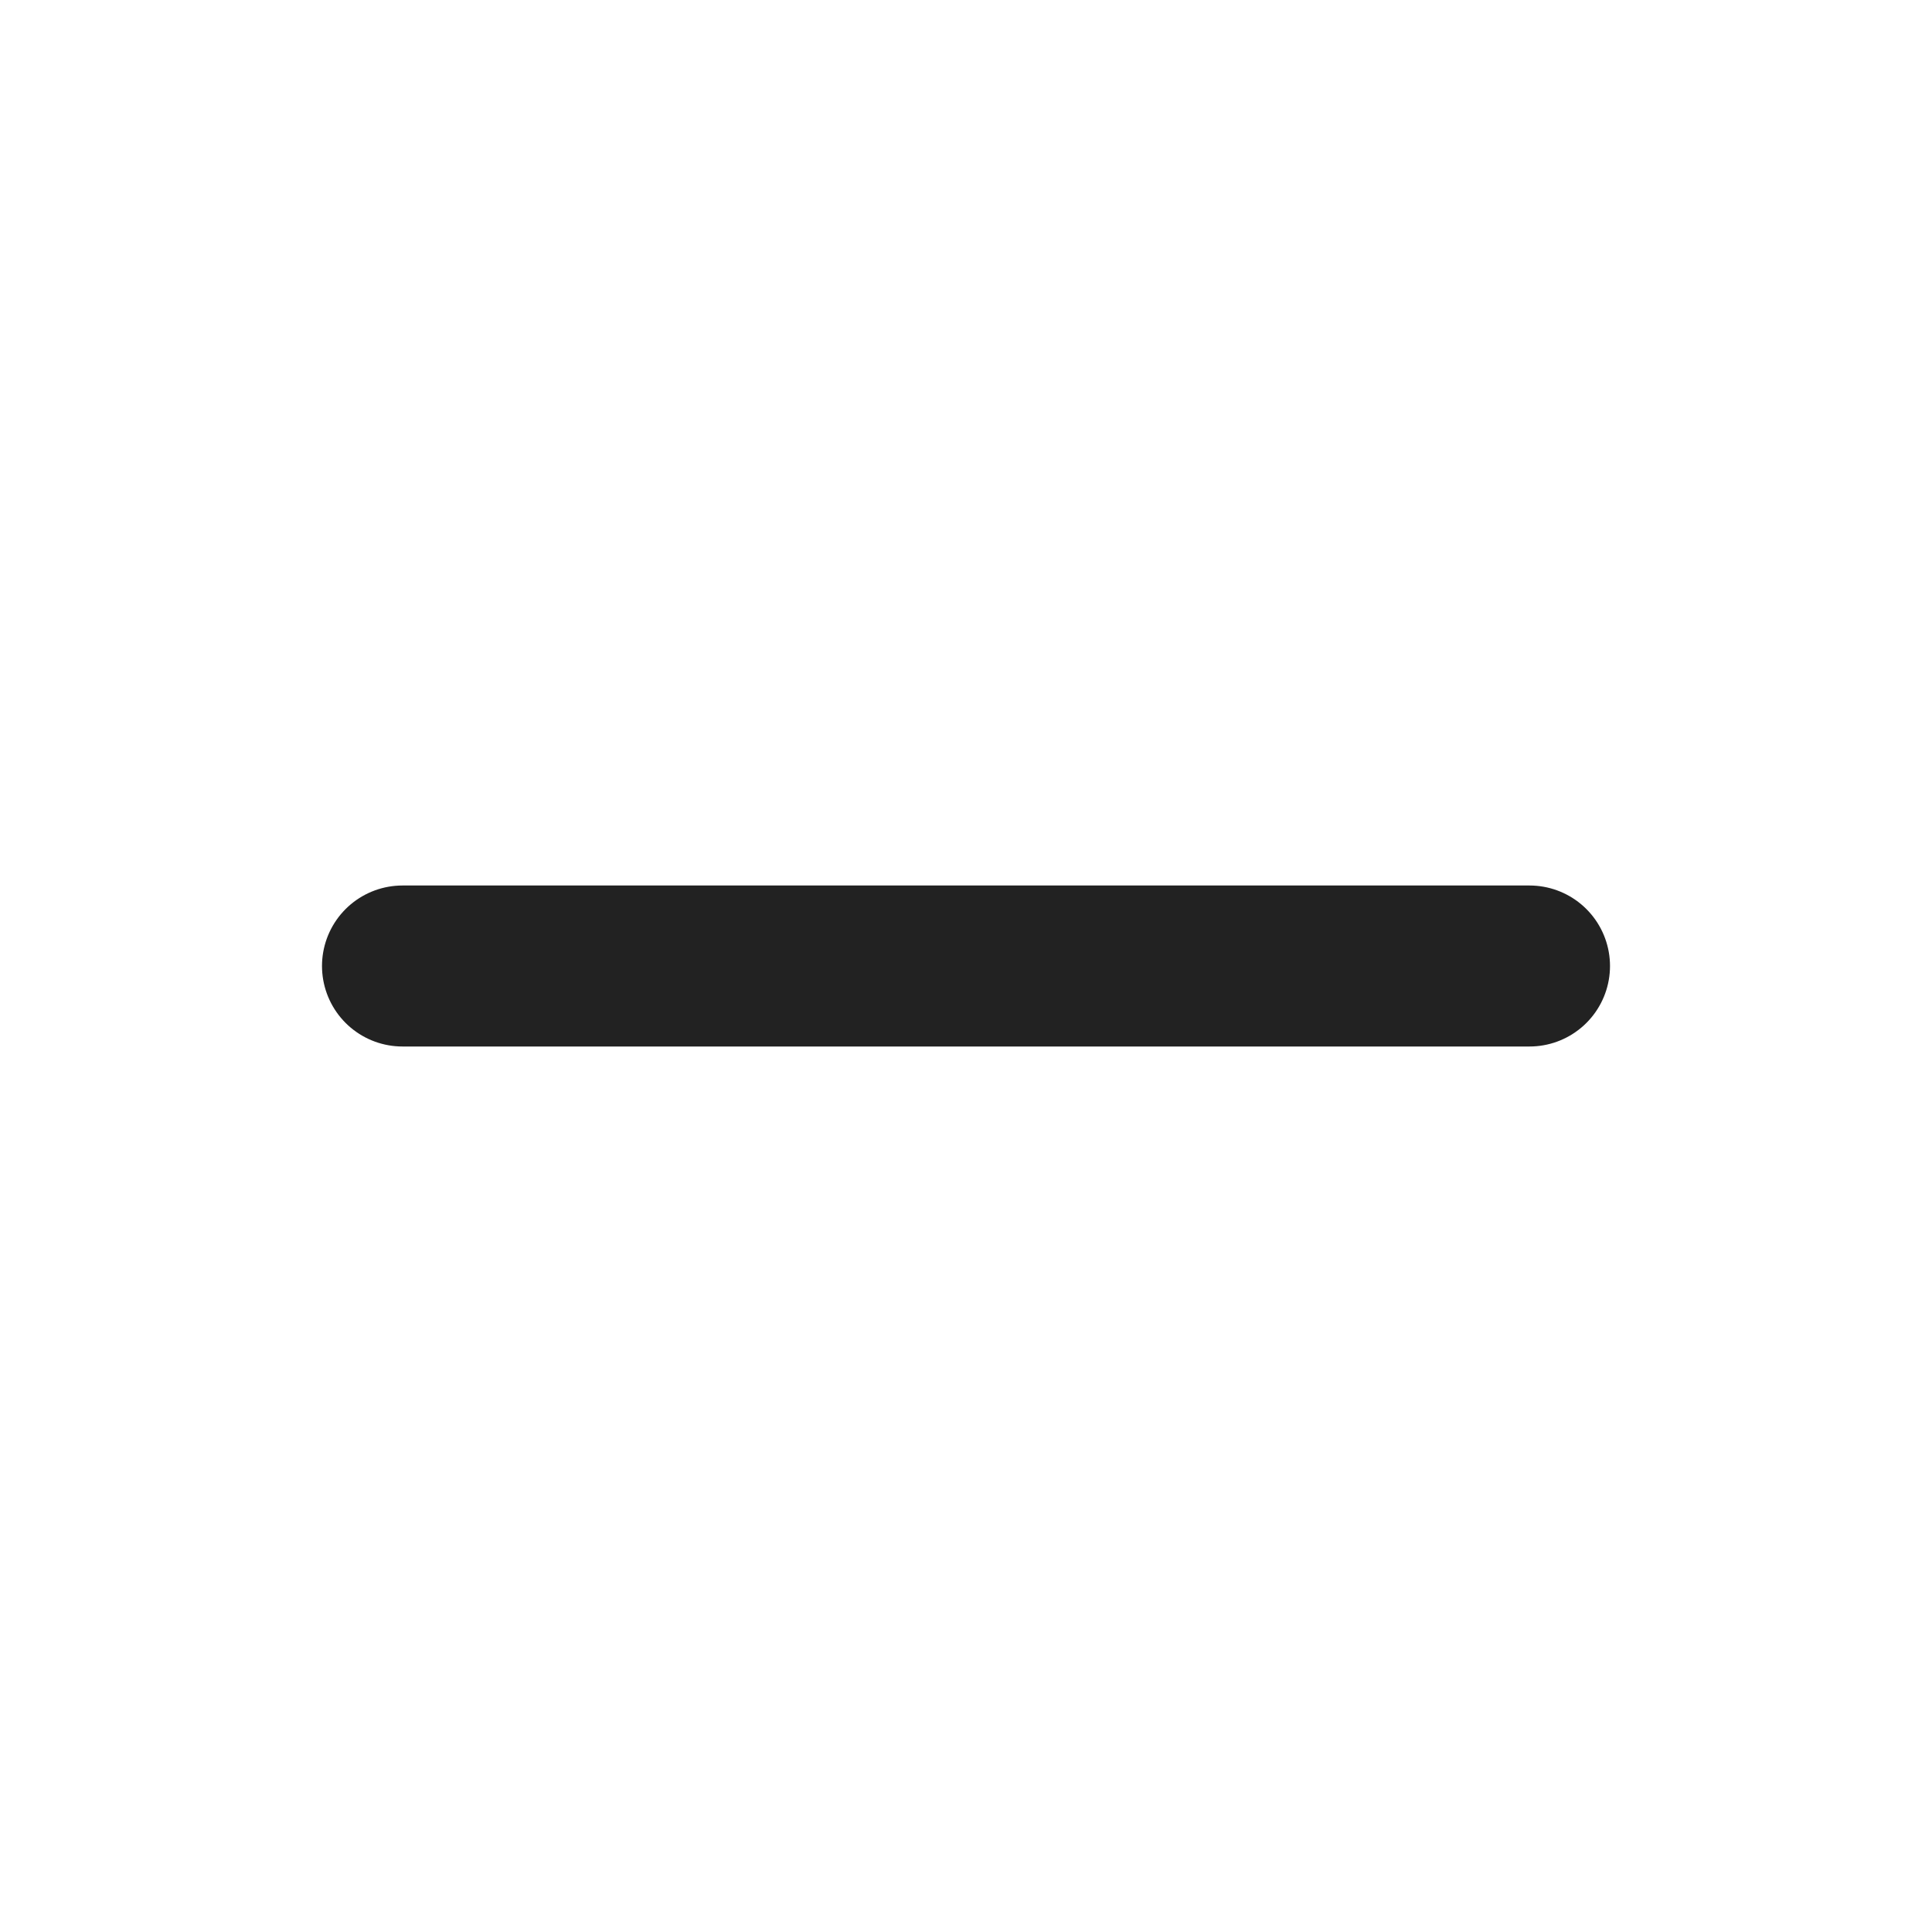
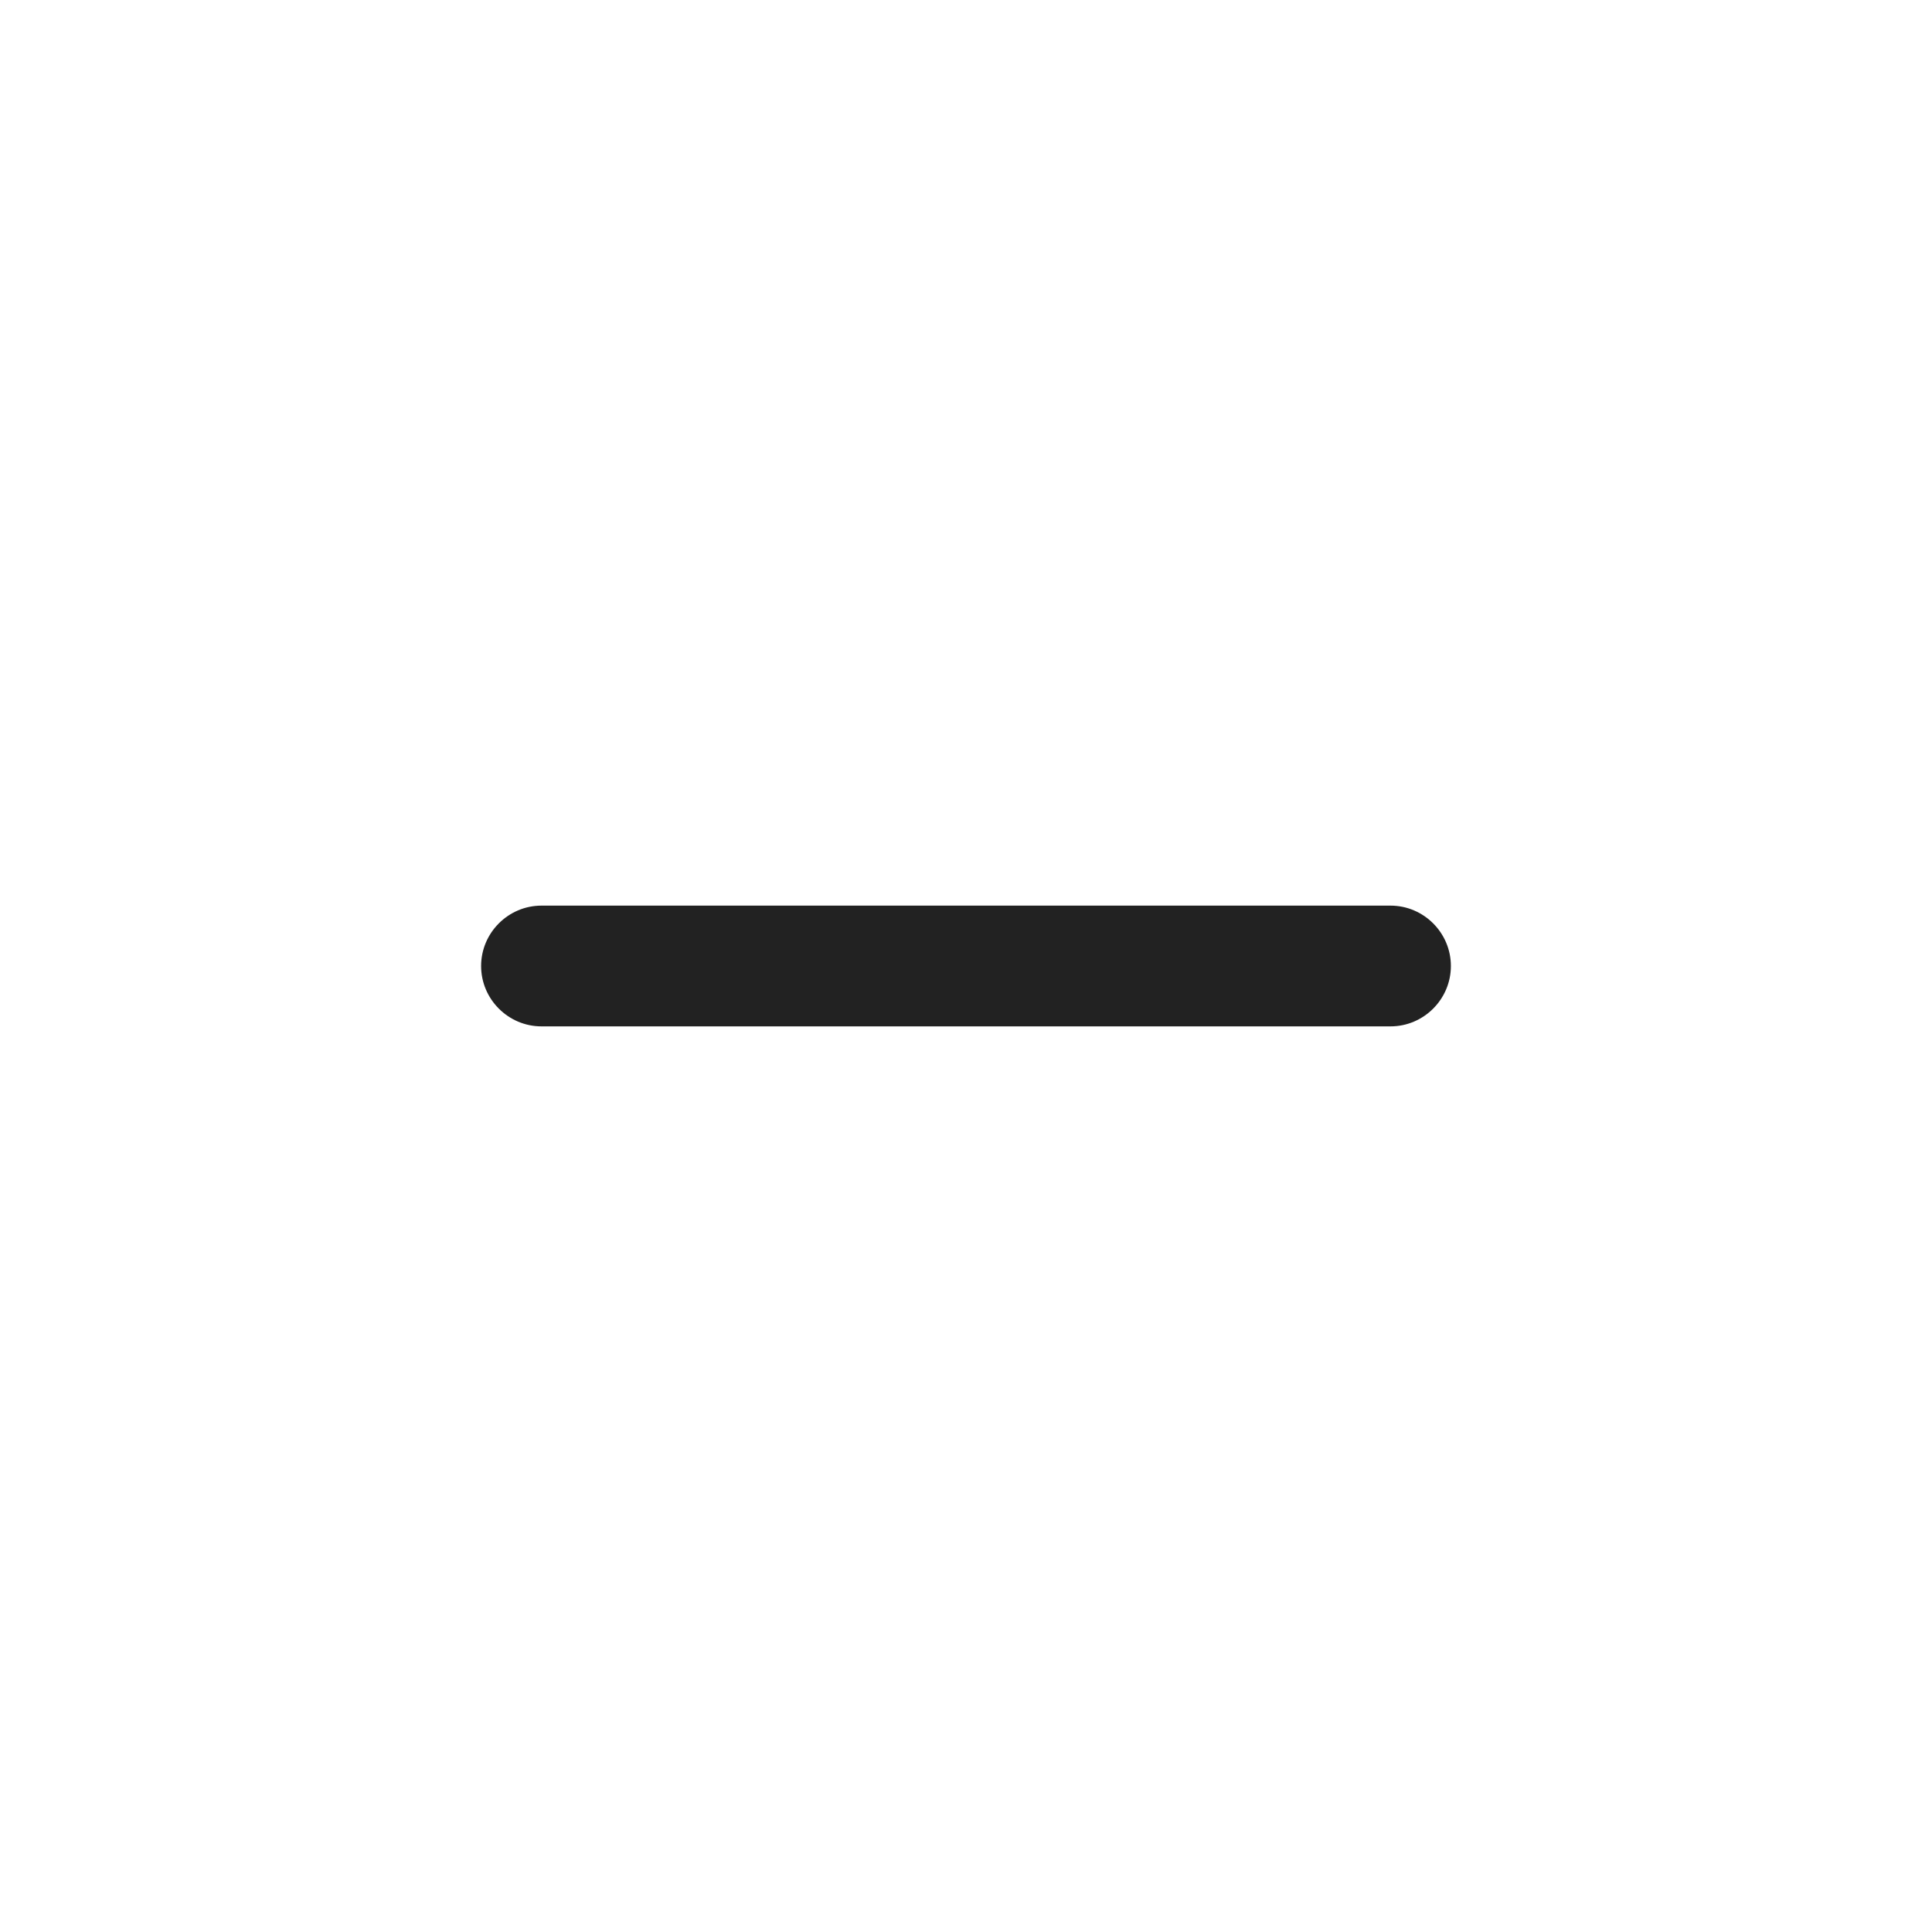
- <svg xmlns="http://www.w3.org/2000/svg" fill="none" height="24" stroke="#222" stroke-linecap="round" stroke-linejoin="round" stroke-width="2" viewBox="0 0 24 24" width="24">
-   <line x1="5" x2="19" y1="12" y2="12" />
+ <svg xmlns="http://www.w3.org/2000/svg" viewBox="0 0 512 512">
+   <path style="fill:#222;" d="M368.5 240h-225c-8.8 0-16 7.2-16 16 0 4.4 1.8 8.4 4.7 11.3 2.9 2.9 6.9 4.7 11.3 4.7h225c8.8 0 16-7.2 16-16s-7.2-16-16-16z" />
</svg>
